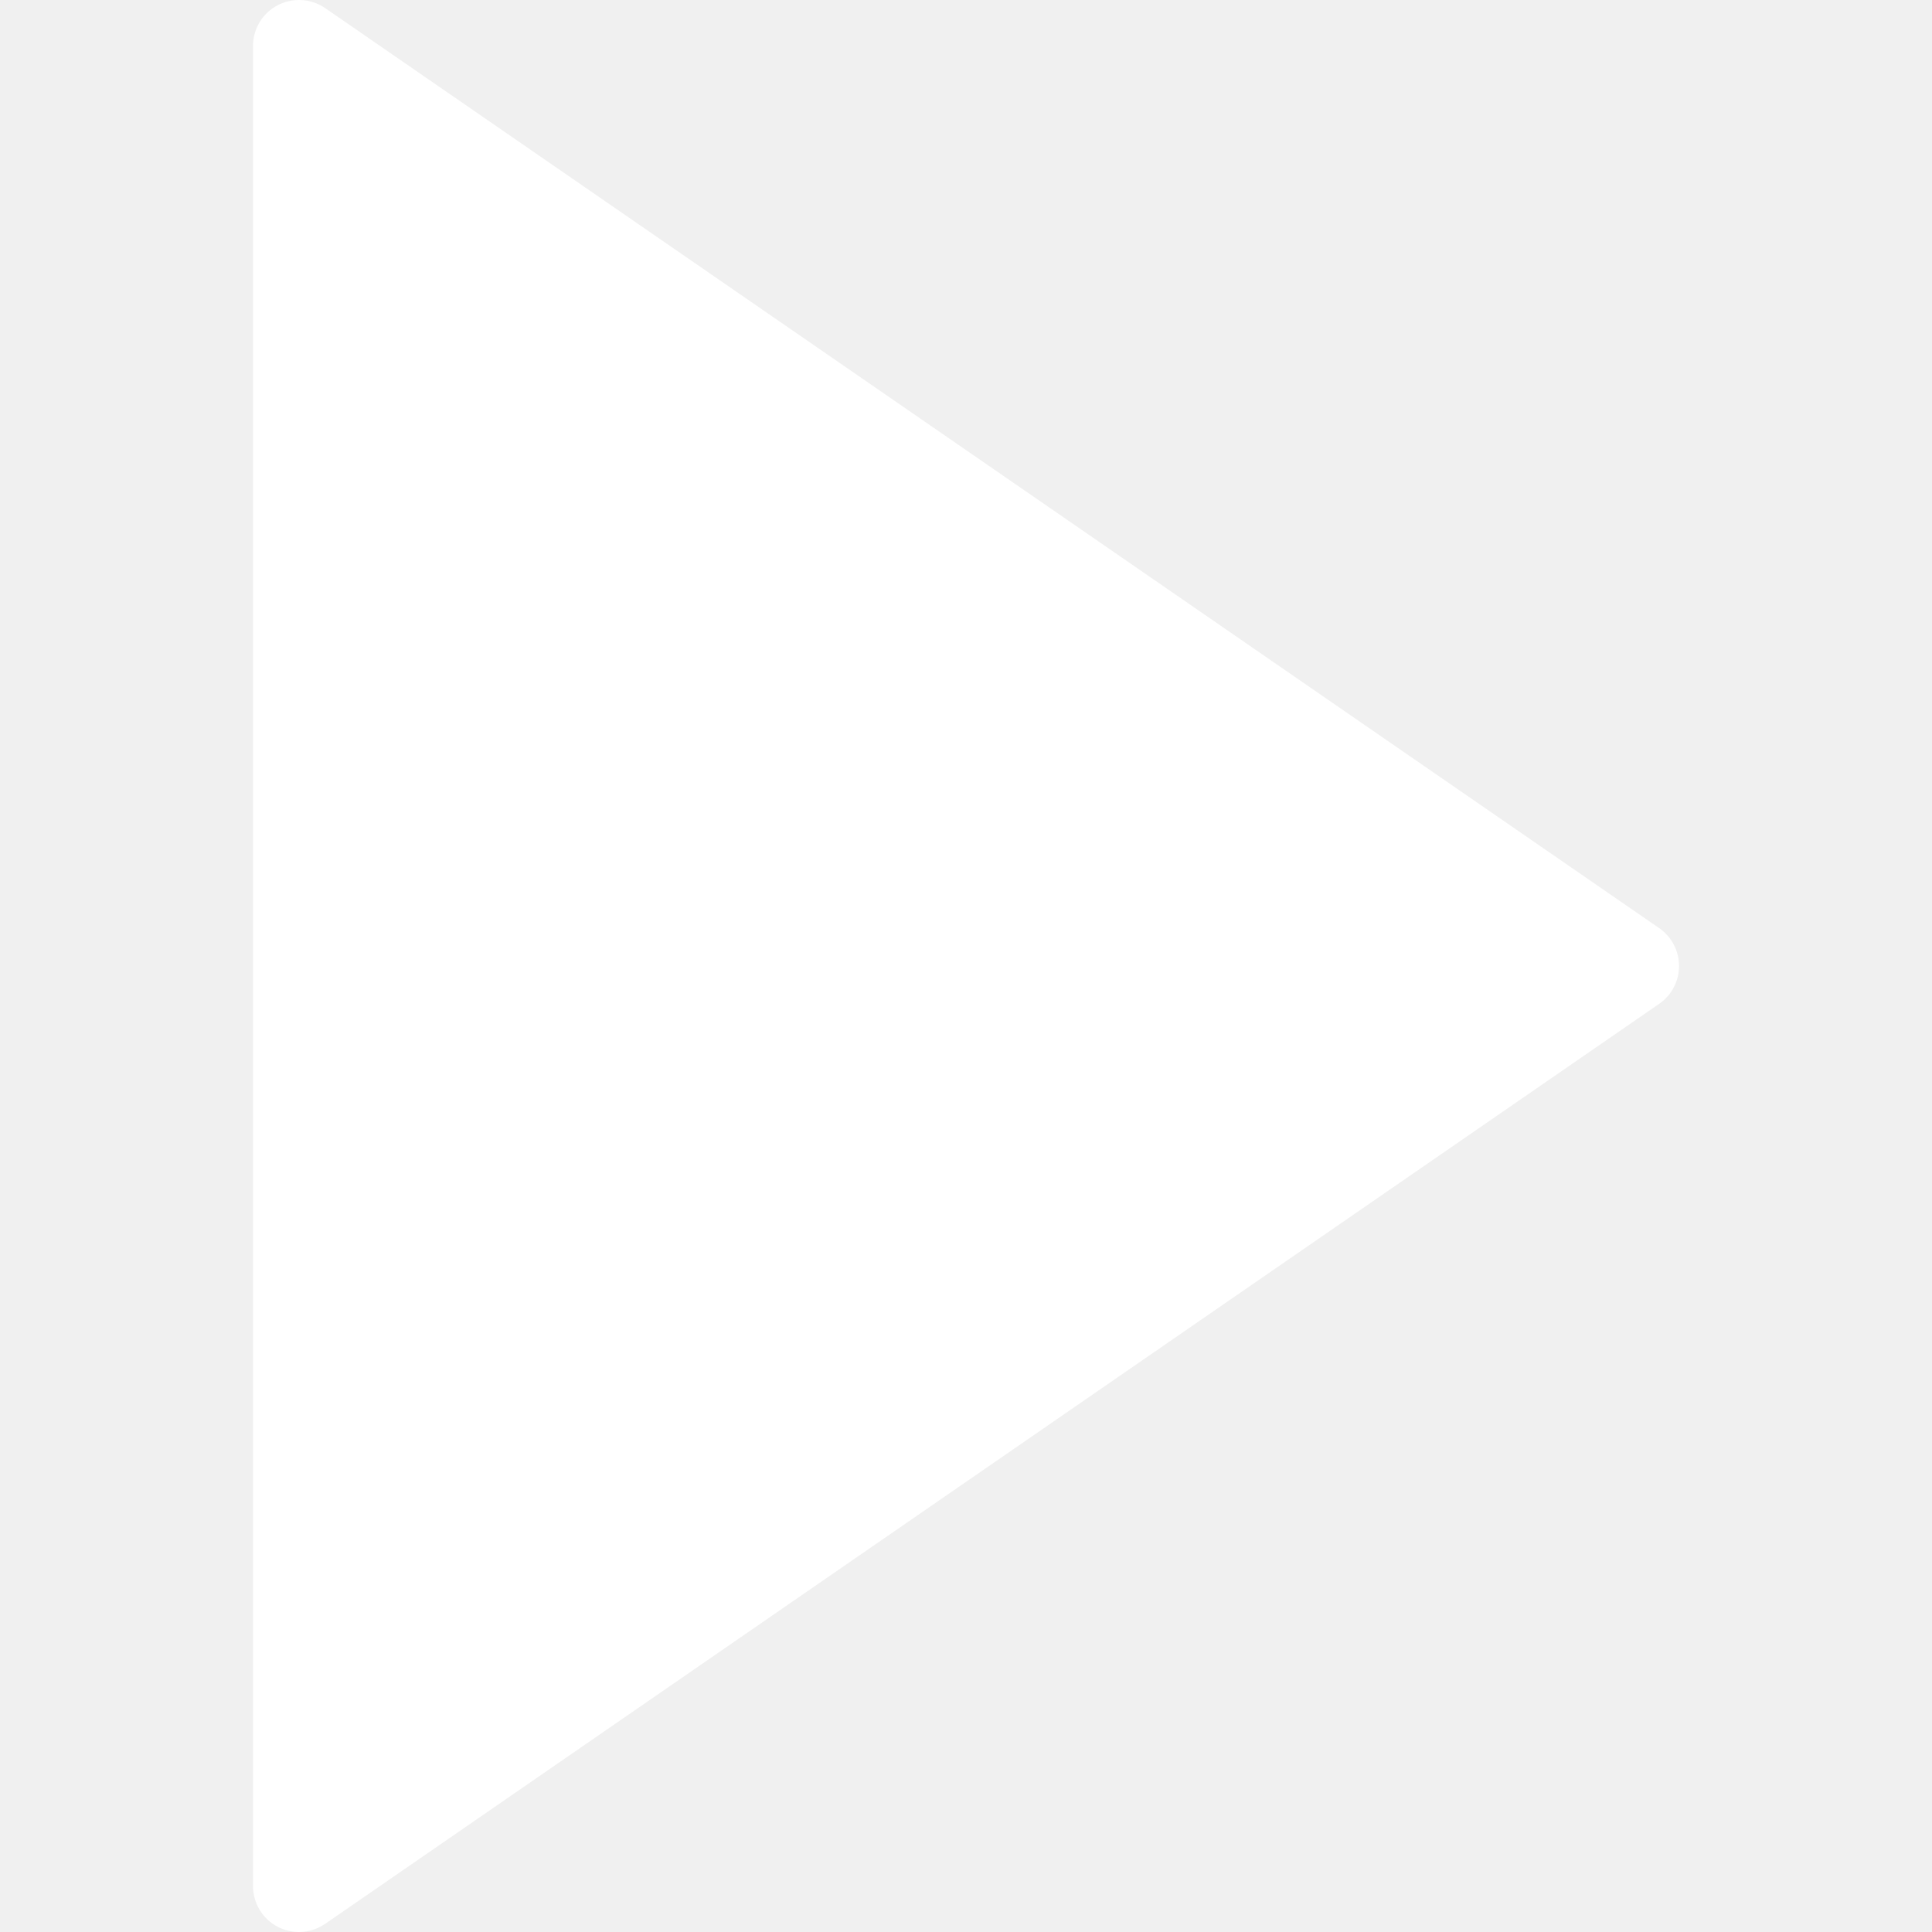
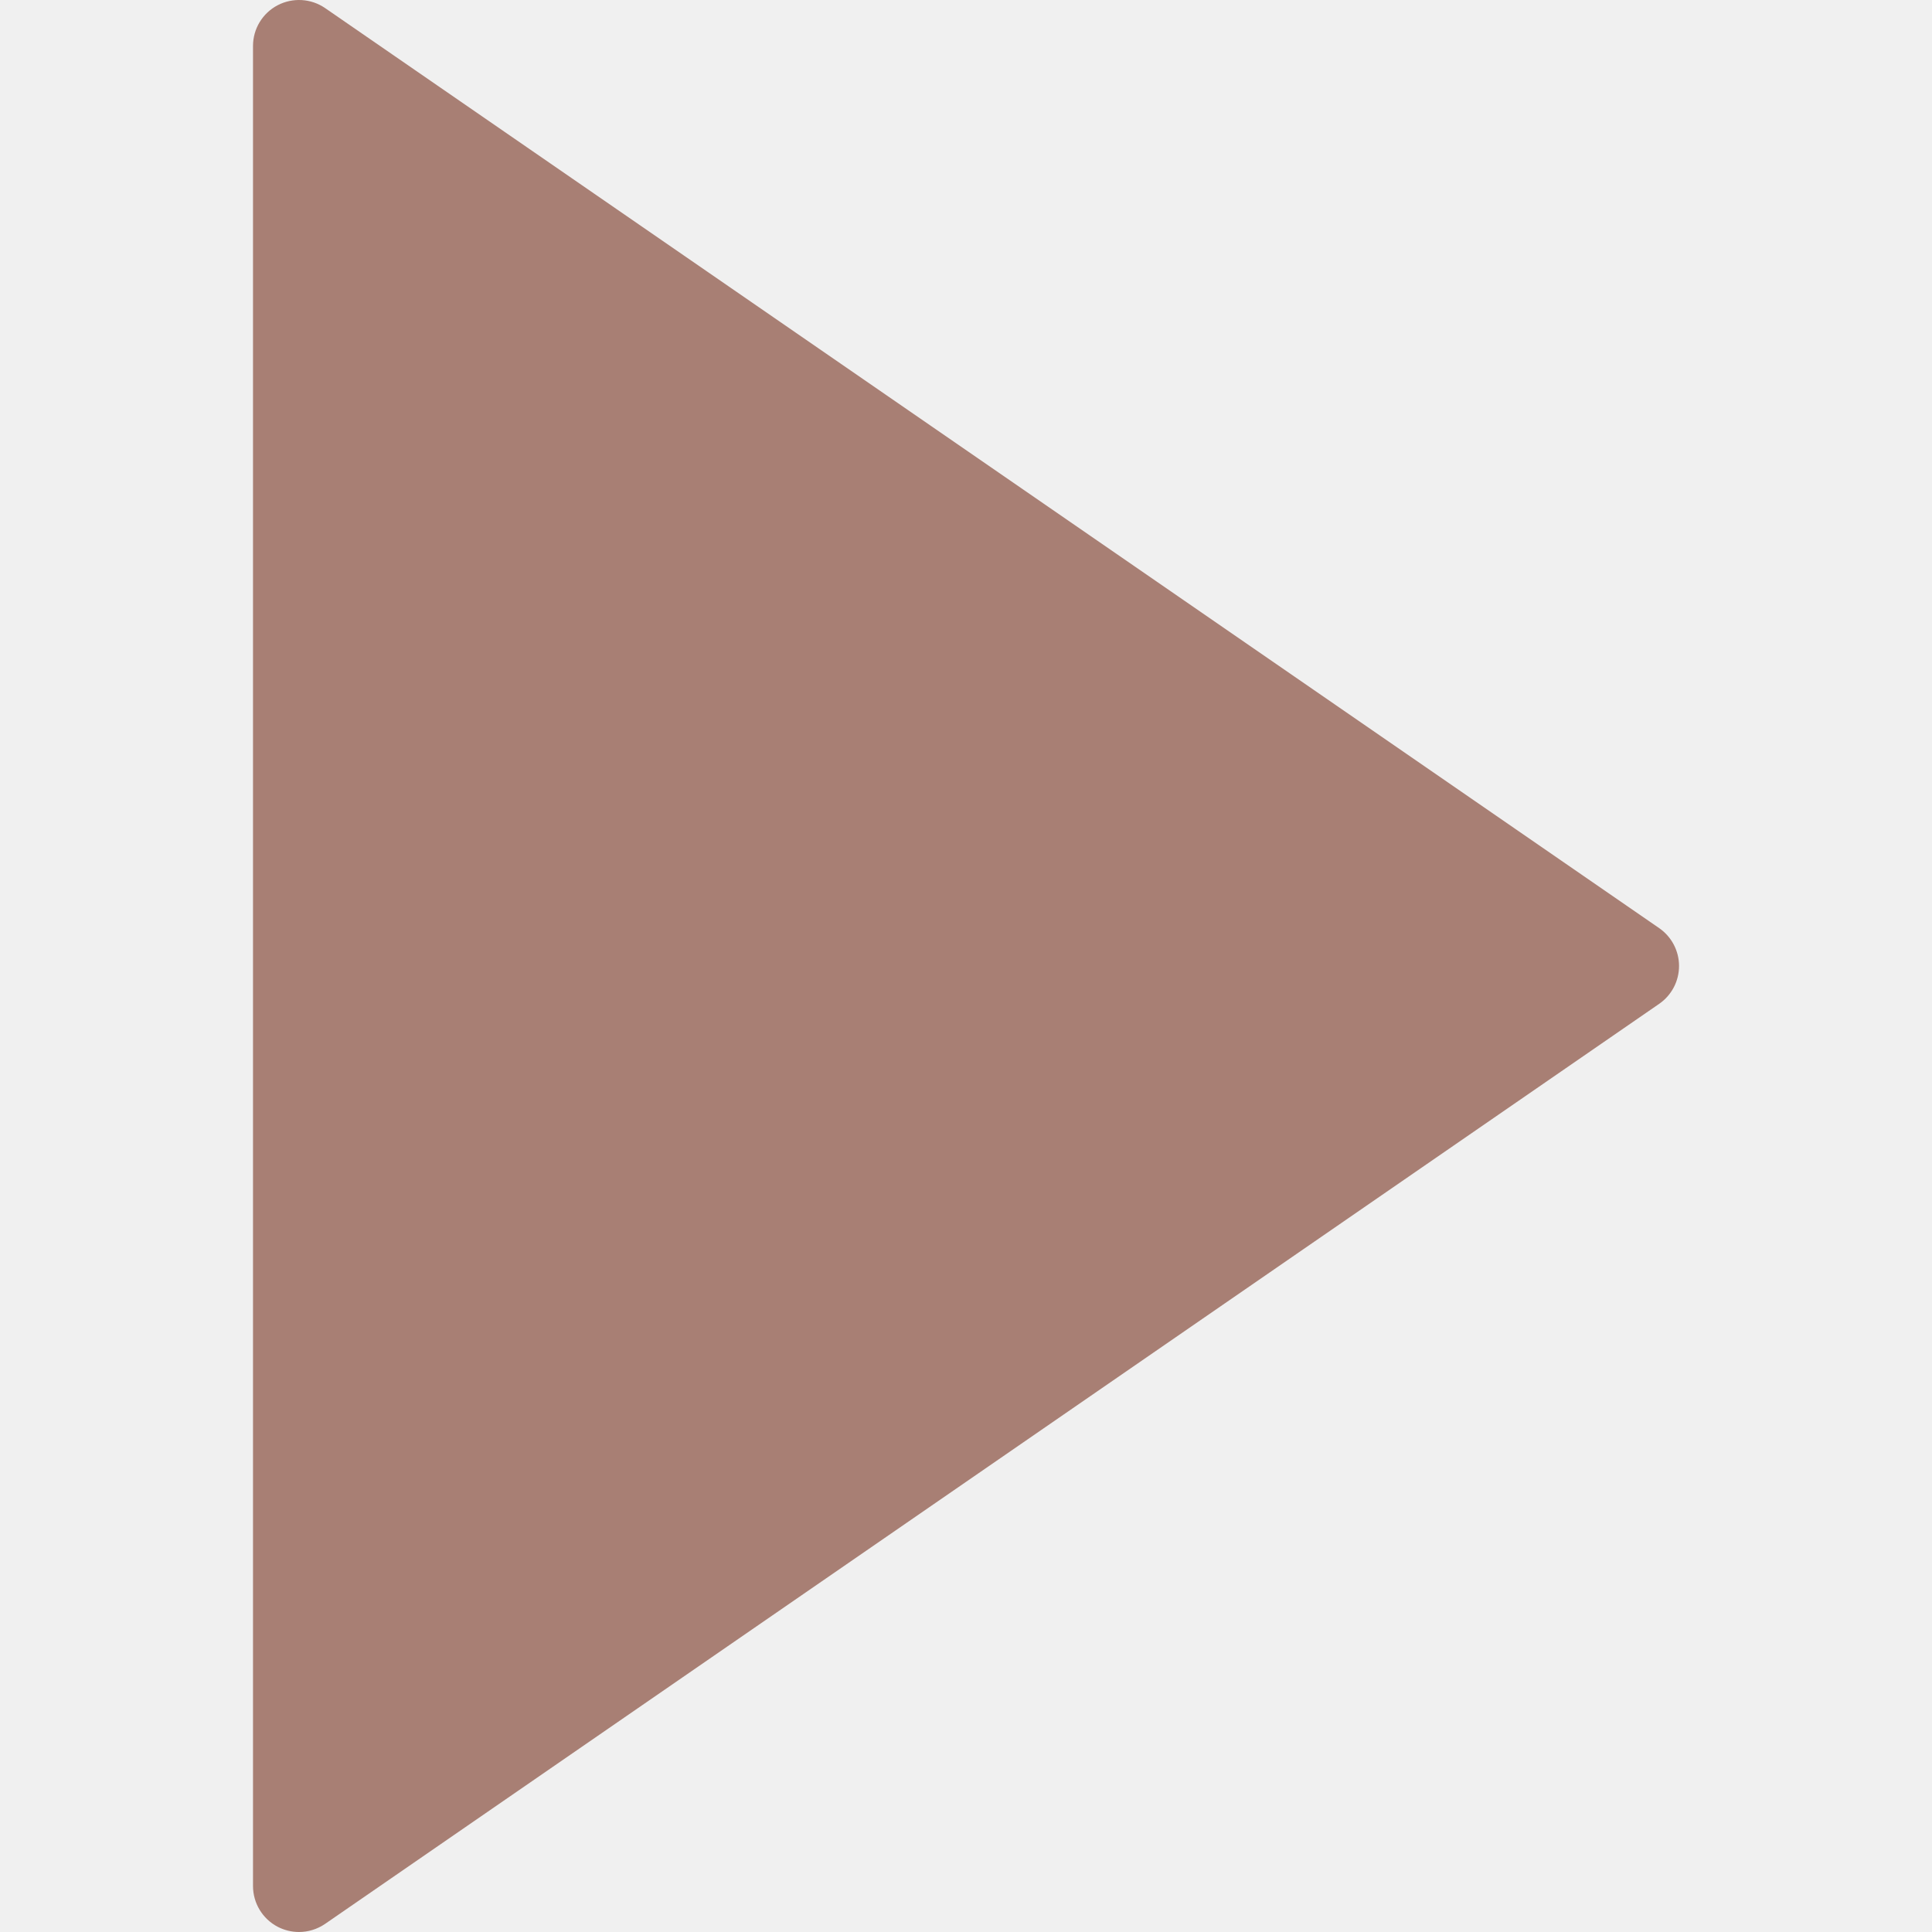
<svg xmlns="http://www.w3.org/2000/svg" version="1.1" id="Capa_1" x="0px" y="0px" viewBox="0 0 41.999 41.999" style="enable-background:new 0 0 41.999 41.999;" xml:space="preserve" width="512px" height="512px">
-   <path d="M36.068,20.176l-29-20C6.761-0.035,6.363-0.057,6.035,0.114C5.706,0.287,5.5,0.627,5.5,0.999v40  c0,0.372,0.206,0.713,0.535,0.886c0.146,0.076,0.306,0.114,0.465,0.114c0.199,0,0.397-0.06,0.568-0.177l29-20  c0.271-0.187,0.432-0.494,0.432-0.823S36.338,20.363,36.068,20.176z" fill="#FFFFFF" />
+   <path d="M36.068,20.176l-29-20C6.761-0.035,6.363-0.057,6.035,0.114C5.706,0.287,5.5,0.627,5.5,0.999v40  c0,0.372,0.206,0.713,0.535,0.886c0.146,0.076,0.306,0.114,0.465,0.114c0.199,0,0.397-0.06,0.568-0.177l29-20  c0.271-0.187,0.432-0.494,0.432-0.823S36.338,20.363,36.068,20.176z" fill="#a87f74" />
  <g>
</g>
  <g>
</g>
  <g>
</g>
  <g>
</g>
  <g>
</g>
  <g>
</g>
  <g>
</g>
  <g>
</g>
  <g>
</g>
  <g>
</g>
  <g>
</g>
  <g>
</g>
  <g>
</g>
  <g>
</g>
  <g>
</g>
</svg>
